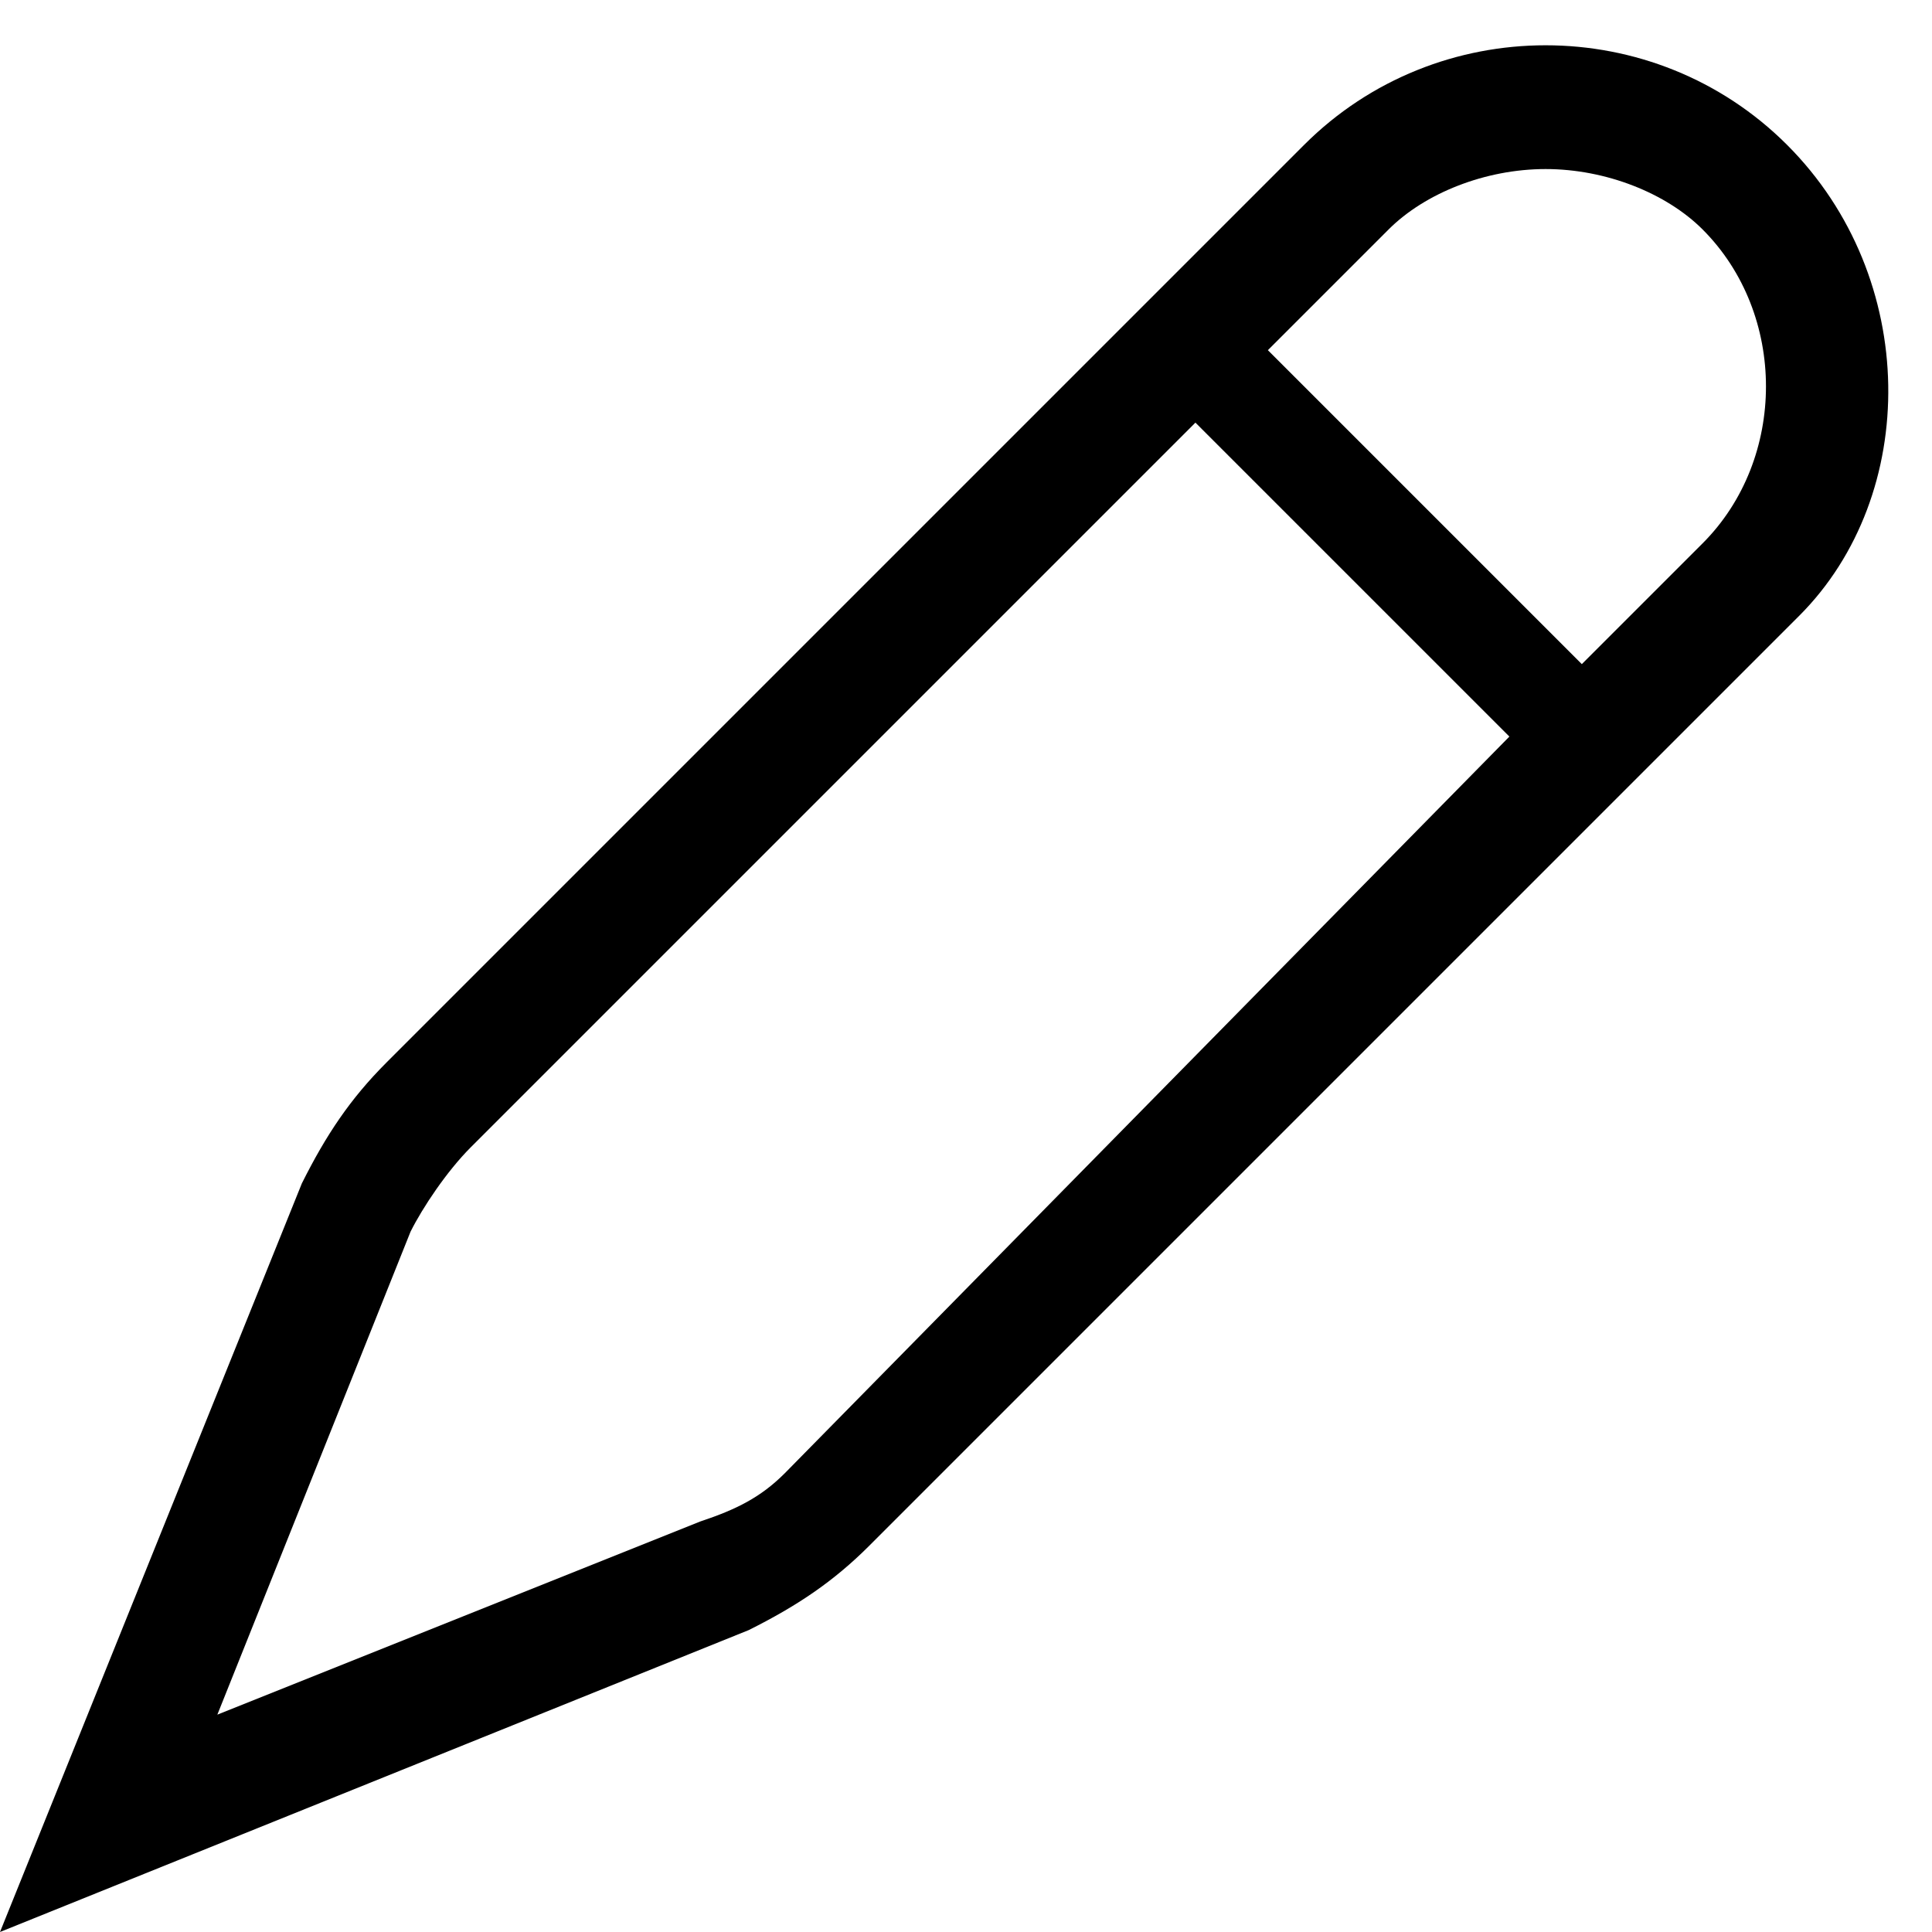
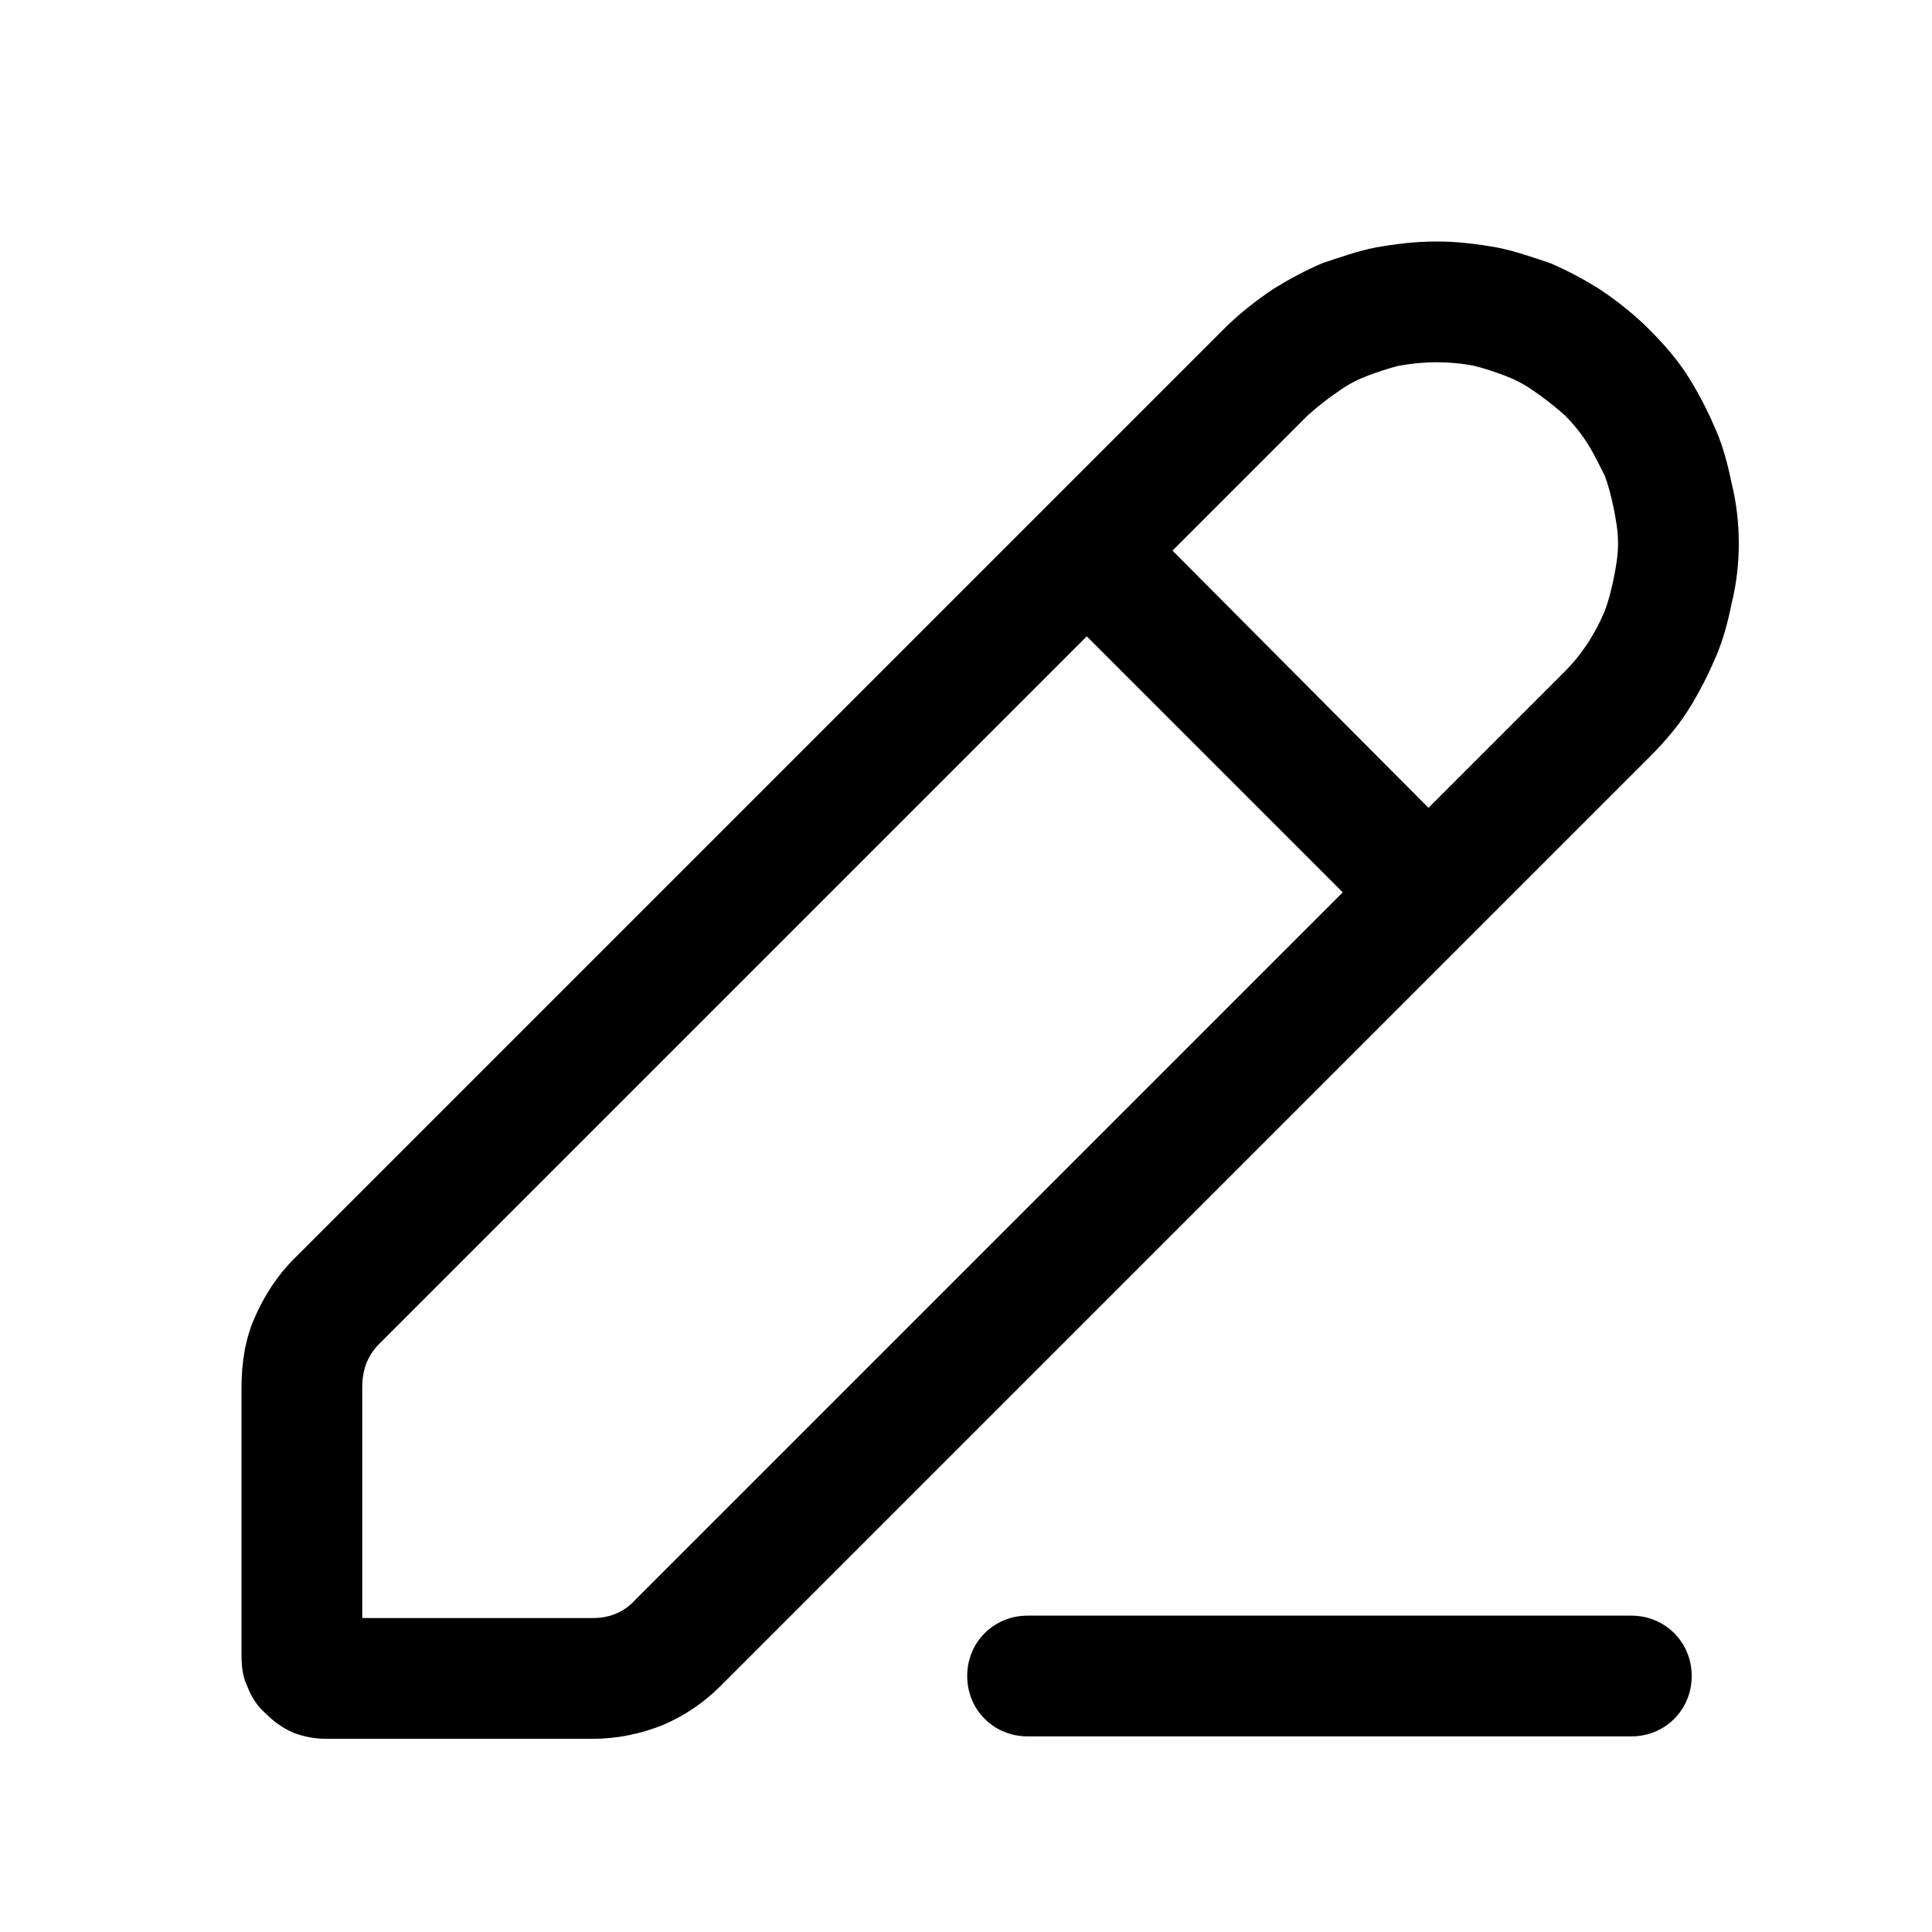
- <svg xmlns="http://www.w3.org/2000/svg" viewBox="0 0 16 16" version="1.1">
-   <defs />
-   <g id="Icon">
-     <path d="M14.8,1.2c-1.1-1.1-2.9-1.1-4,0L3.2,8.8c-0.3,0.3-0.5,0.6-0.7,1L0,16l6.2-2.5c0.4-0.2,0.7-0.4,1-0.7l7.7-7.7    C15.9,4.1,15.9,2.3,14.8,1.2z M6.5,12.2c-0.2,0.2-0.4,0.3-0.7,0.4l-4,1.6l1.6-4C3.5,10,3.7,9.7,3.9,9.5l6-6l2.6,2.6L6.5,12.2z     M14.1,4.5l-1,1l-2.6-2.6l1-1c0.3-0.3,0.8-0.5,1.3-0.5s1,0.2,1.3,0.5C14.8,2.6,14.8,3.8,14.1,4.5z" />
-   </g>
+ <svg xmlns="http://www.w3.org/2000/svg" version="1.1" id="图层_1" x="0px" y="0px" viewBox="0 0 16 16" style="enable-background:new 0 0 16 16;" xml:space="preserve">
+   <style type="text/css">
+ 	.st0{fill:none;}
+ 	.st1{fill-rule:evenodd;clip-rule:evenodd;}
+ </style>
+   <rect id="售罄-sold-out备份-2" class="st0" />
+   <path id="矢量_36" class="st1" d="M5.48,14.29c0.19-0.08,0.35-0.19,0.49-0.33l7.69-7.69C13.79,6.14,13.91,6,14,5.85  c0.08-0.13,0.15-0.27,0.21-0.41s0.1-0.29,0.13-0.44c0.04-0.16,0.06-0.33,0.06-0.5S14.38,4.16,14.34,4c-0.03-0.15-0.07-0.3-0.13-0.44  C14.15,3.42,14.08,3.28,14,3.15C13.91,3,13.79,2.86,13.66,2.73c-0.13-0.13-0.27-0.24-0.42-0.34c-0.13-0.08-0.26-0.15-0.4-0.21  c-0.15-0.05-0.29-0.1-0.44-0.13C12.23,2.02,12.07,2,11.9,2c-0.18,0-0.34,0.02-0.51,0.05c-0.15,0.03-0.29,0.08-0.44,0.13  c-0.14,0.06-0.27,0.13-0.4,0.21c-0.15,0.1-0.29,0.21-0.42,0.34l-7.69,7.69c-0.15,0.15-0.25,0.31-0.33,0.49  C2.03,11.09,2,11.29,2,11.49v2.21c0,0.1,0.01,0.19,0.05,0.27c0.03,0.08,0.08,0.16,0.15,0.22c0.07,0.07,0.14,0.12,0.23,0.16  C2.51,14.38,2.6,14.4,2.7,14.4h2.21C5.11,14.4,5.3,14.36,5.48,14.29z M12.96,5.56l-1.13,1.13L9.71,4.56l1.12-1.12  c0.09-0.08,0.18-0.15,0.27-0.21c0.07-0.05,0.15-0.09,0.23-0.12c0.08-0.03,0.17-0.06,0.25-0.08C11.69,3.01,11.79,3,11.9,3  c0.1,0,0.21,0.01,0.31,0.03c0.08,0.02,0.17,0.05,0.25,0.08c0.08,0.03,0.16,0.07,0.23,0.12c0.09,0.06,0.18,0.13,0.27,0.21  c0.08,0.08,0.15,0.17,0.21,0.27c0.04,0.07,0.08,0.15,0.12,0.23c0.03,0.08,0.05,0.16,0.07,0.25c0.02,0.1,0.04,0.2,0.04,0.31  s-0.02,0.21-0.04,0.31c-0.02,0.09-0.04,0.17-0.07,0.25C13.21,5.25,13.1,5.42,12.96,5.56z M5.26,13.25l5.86-5.86L9,5.27l-5.86,5.86  C3.04,11.23,3,11.35,3,11.49v1.91h1.91C5.05,13.4,5.17,13.35,5.26,13.25z M8.01,13.88c0-0.28,0.22-0.5,0.5-0.5h5  c0.28,0,0.5,0.22,0.5,0.5s-0.22,0.5-0.5,0.5h-5C8.23,14.38,8.01,14.16,8.01,13.88z" />
</svg>
